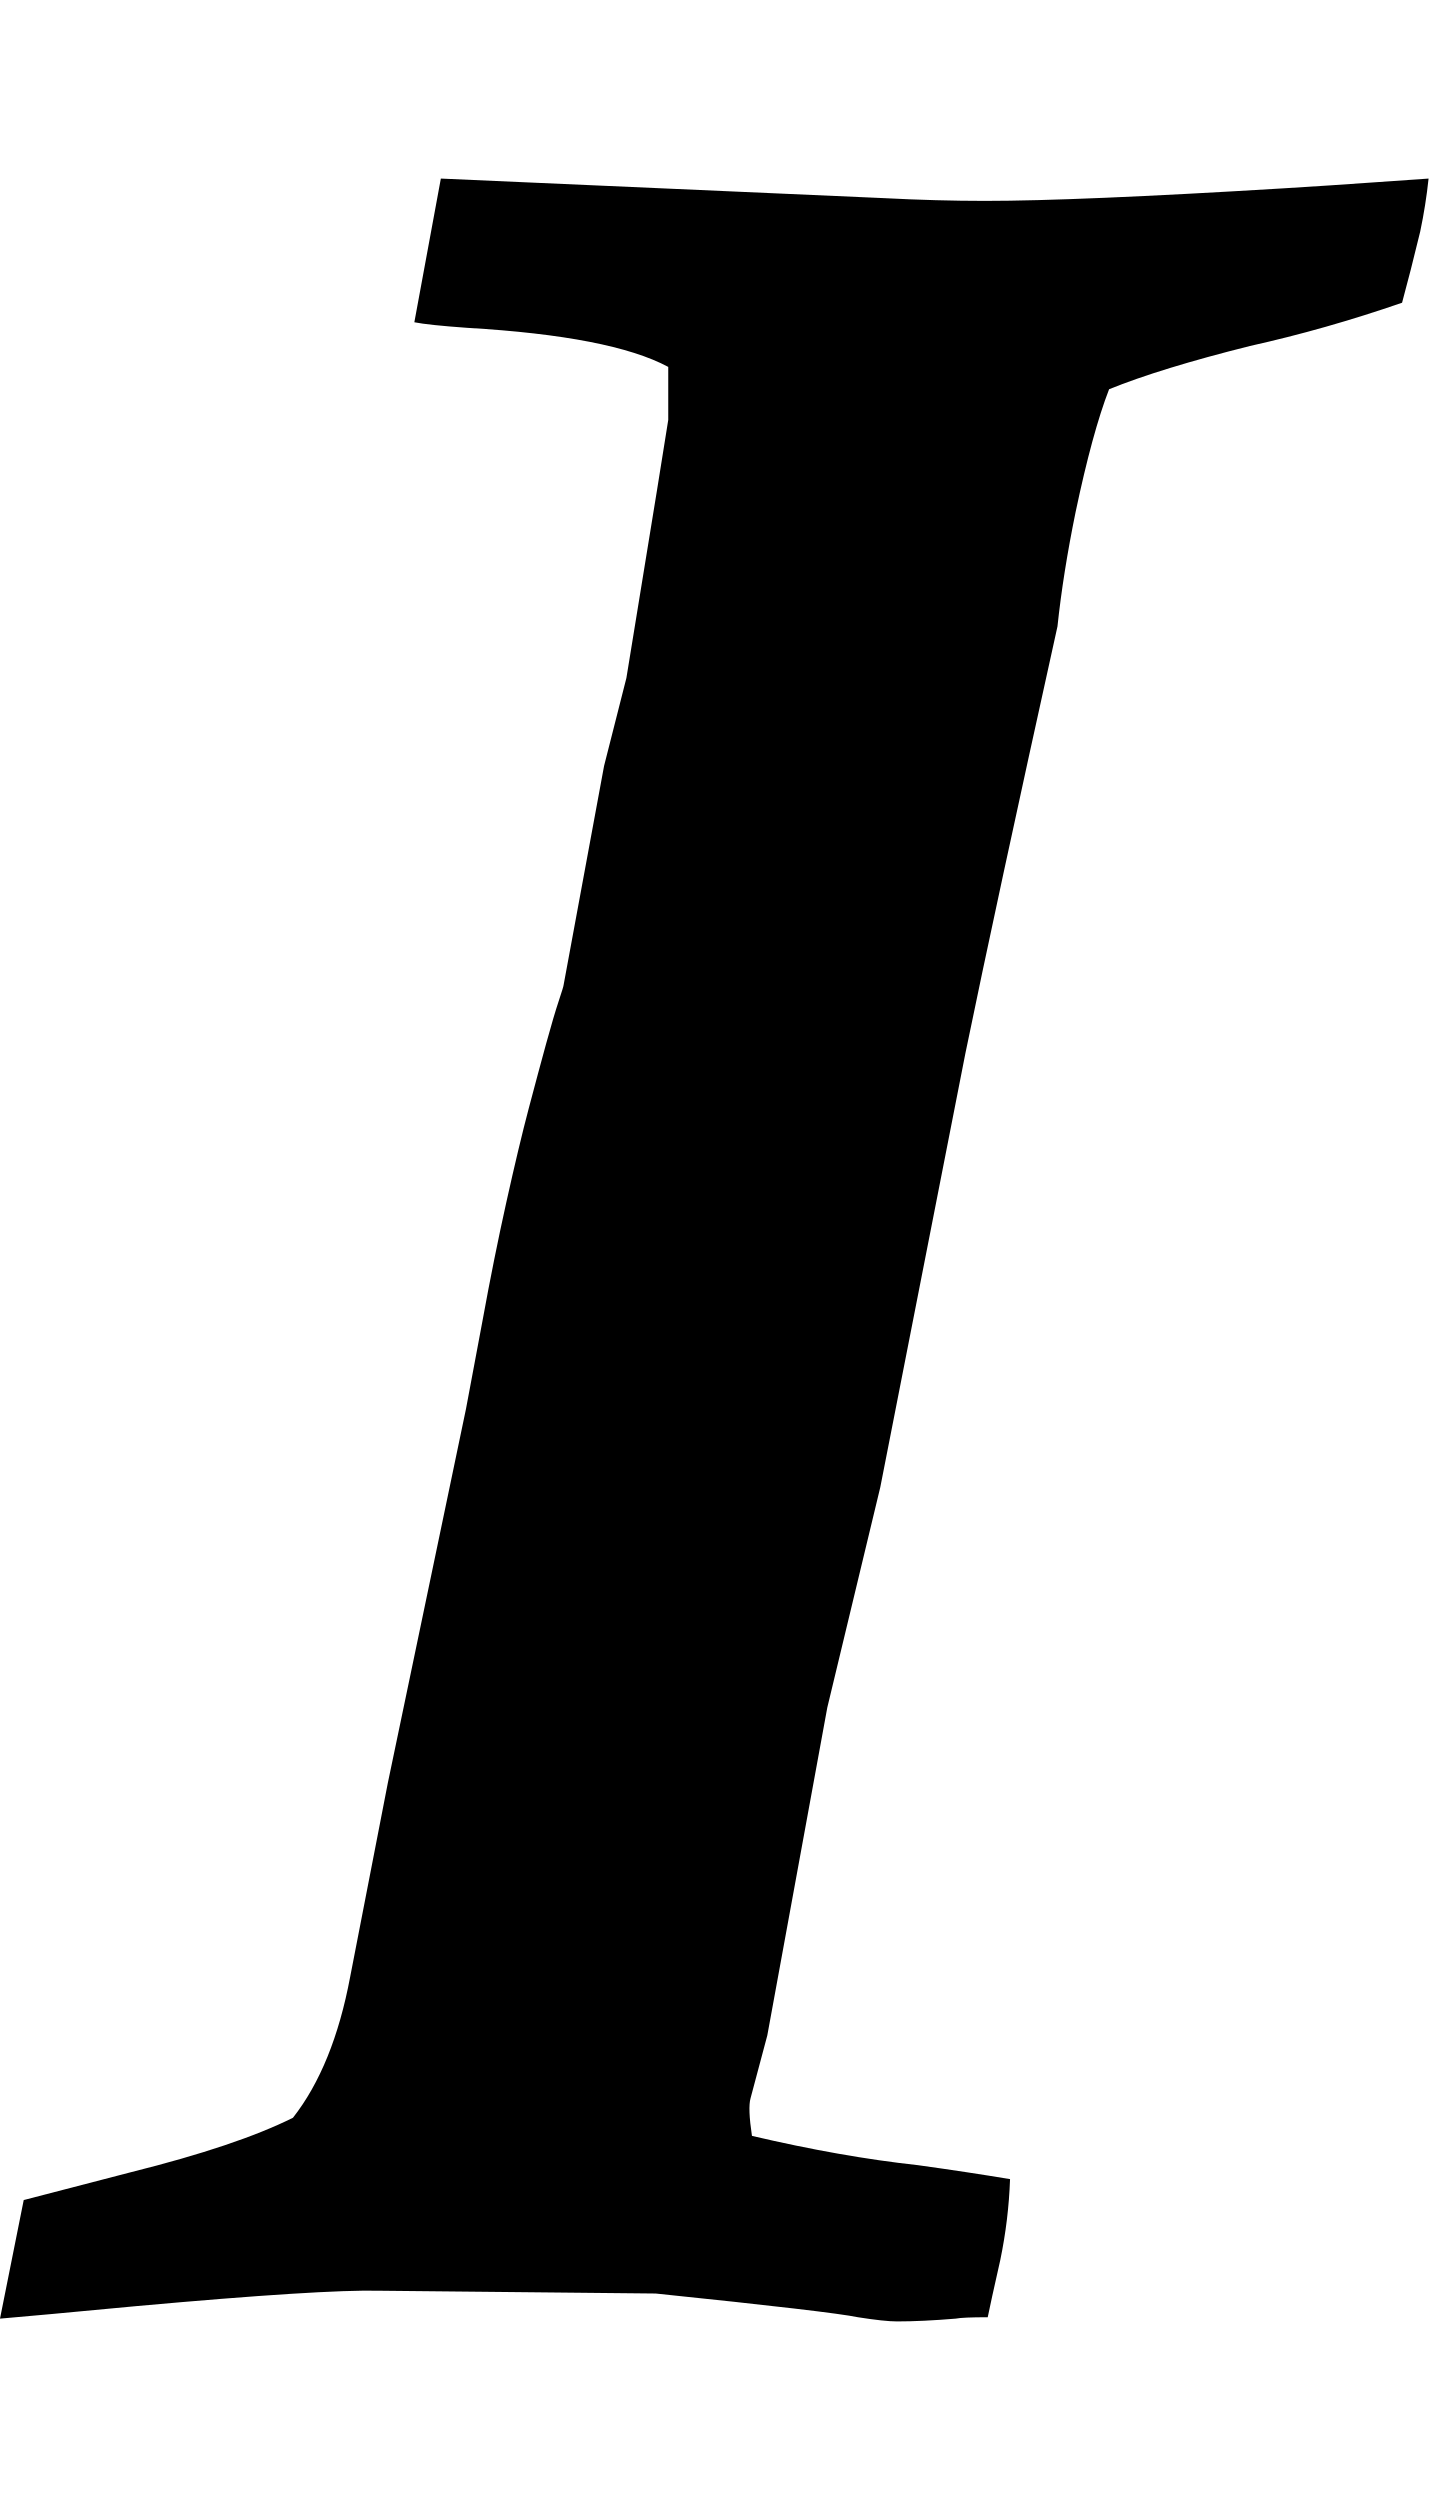
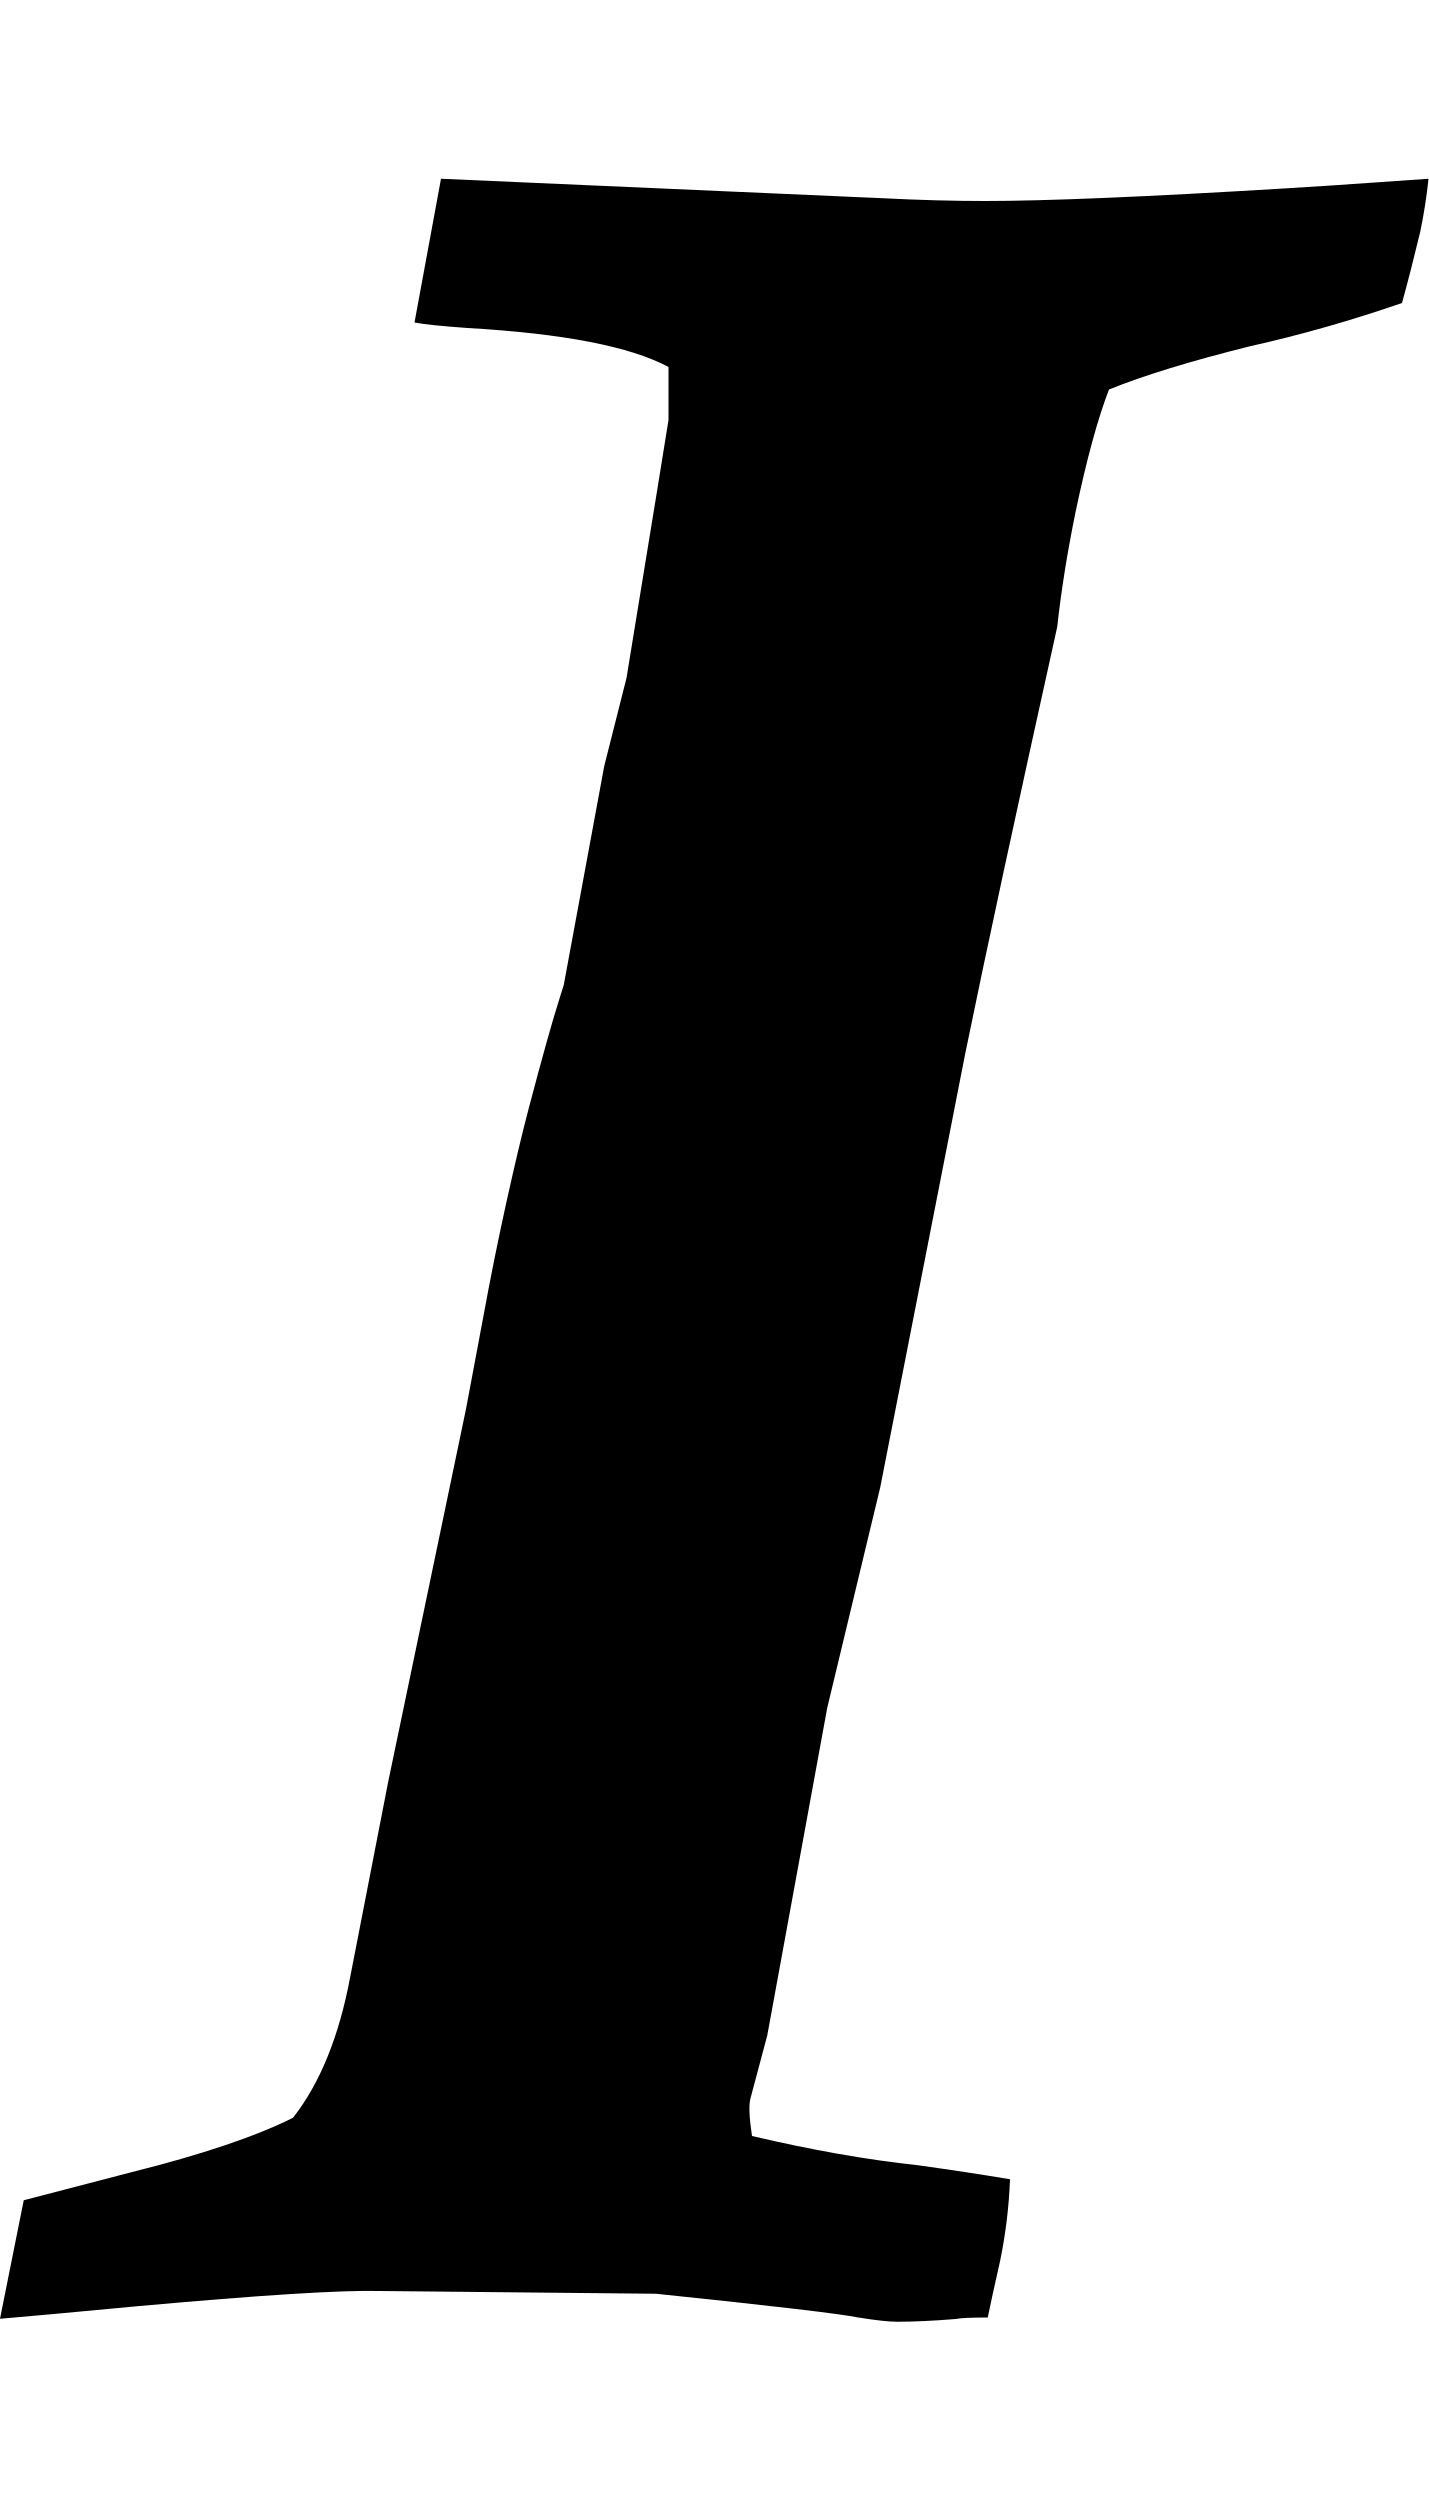
- <svg xmlns="http://www.w3.org/2000/svg" height="1000px" width="571.429px">
-   <g>
-     <path d="M0 927.455c0 0 9.487 -47.433 9.487 -47.433c1.488 -0.372 15.811 -4.092 42.968 -11.161c28.274 -7.068 49.852 -14.323 64.732 -21.763c10.789 -13.765 18.416 -32.552 22.88 -56.362c0 0 15.067 -77.567 15.067 -77.567c0 0 31.25 -149.553 31.25 -149.553c0 0 6.696 -35.715 6.696 -35.715c2.977 -16.369 6.139 -32.087 9.487 -47.154c3.348 -15.067 6.324 -27.529 8.929 -37.388c2.604 -9.859 4.929 -18.508 6.975 -25.949c2.046 -7.44 3.72 -13.113 5.022 -17.02c1.302 -3.906 1.953 -6.045 1.953 -6.417c0 0 16.183 -87.612 16.183 -87.612c0 0 8.929 -35.156 8.929 -35.156c0 0 12.277 -75.335 12.277 -75.335c0 0 4.464 -27.902 4.464 -27.902c0 0 0 -21.205 0 -21.205c-15.253 -8.184 -42.039 -13.393 -80.357 -15.625c-10.417 -0.744 -17.485 -1.488 -21.205 -2.232c0 0 10.602 -57.478 10.602 -57.478c0 0 176.898 7.813 176.898 7.813c14.509 0.744 28.087 1.116 40.736 1.116c24.554 0 64.36 -1.674 119.42 -5.023c12.277 -0.744 24.925 -1.581 37.946 -2.511c13.021 -0.93 19.718 -1.395 20.09 -1.395c-0.744 7.069 -1.861 14.137 -3.349 21.206c-2.604 10.788 -5.022 20.275 -7.254 28.459c-20.461 7.069 -40.737 12.835 -60.826 17.299c-23.81 5.953 -42.597 11.719 -56.362 17.3c-4.464 11.532 -8.928 27.901 -13.392 49.107c-3.349 16.369 -5.767 31.622 -7.255 45.759c-16.369 74.032 -28.646 130.952 -36.83 170.759c0 0 -34.04 173.549 -34.04 173.549c0 0 -21.206 88.169 -21.206 88.169c0 0 -23.995 131.139 -23.995 131.139c0 0 -6.697 25.111 -6.697 25.111c-0.744 2.605 -0.558 7.627 0.558 15.067c23.81 5.581 45.945 9.487 66.407 11.719c13.392 1.86 25.669 3.72 36.83 5.58c-0.372 10.789 -1.674 21.578 -3.906 32.366c-2.605 11.533 -4.279 19.16 -5.023 22.88c-6.696 0 -10.974 0.186 -12.835 0.558c-8.928 0.744 -16.741 1.116 -23.437 1.116c-3.348 0 -8.557 -0.558 -15.625 -1.674c-7.068 -1.488 -34.04 -4.65 -80.915 -9.487c0 0 -110.491 -1.116 -110.491 -1.116c-15.253 -0.372 -47.619 1.674 -97.098 6.139c-27.53 2.604 -45.759 4.278 -54.688 5.022c0 0 0 0 0 0" />
-   </g>
+ <svg xmlns="http://www.w3.org/2000/svg" height="1000" width="571.4">
+   <path d="M0 927.5l9.5-47.4q2.2-.6 43-11.2 42.4-10.6 64.7-21.8 16.2-20.6 22.9-56.4l15.1-77.6 31.2-149.5 6.7-35.7q4.5-24.6 9.5-47.2t8.9-37.4 7-25.9 5-17 2-6.4l16.2-87.6 8.9-35.2 12.3-75.3 4.5-27.9v-21.2q-22.9-12.3-80.4-15.6-15.6-1.1-21.2-2.2l10.6-57.5 176.9 7.8q21.8 1.1 40.7 1.1 36.8 0 119.4-5 18.4-1.1 37.9-2.5t20.1-1.4q-1.1 10.6-3.3 21.2-3.9 16.2-7.3 28.5-30.7 10.6-60.8 17.3-35.7 8.9-56.4 17.3-6.7 17.3-13.4 49.1-5 24.6-7.3 45.8-24.6 111-36.8 170.7l-34 173.5-21.2 88.2-24 131.1-6.7 25.1q-1.1 3.9.6 15.1 35.7 8.4 66.4 11.7 20.1 2.8 36.8 5.6-.6 16.2-3.9 32.4-3.9 17.3-5 22.9-10 0-12.8.6-13.4 1.1-23.4 1.1-5 0-15.6-1.7-10.6-2.2-80.9-9.5l-110.5-1.1q-22.9-.6-97.1 6.1-41.3 3.9-54.7 5z" />
</svg>
